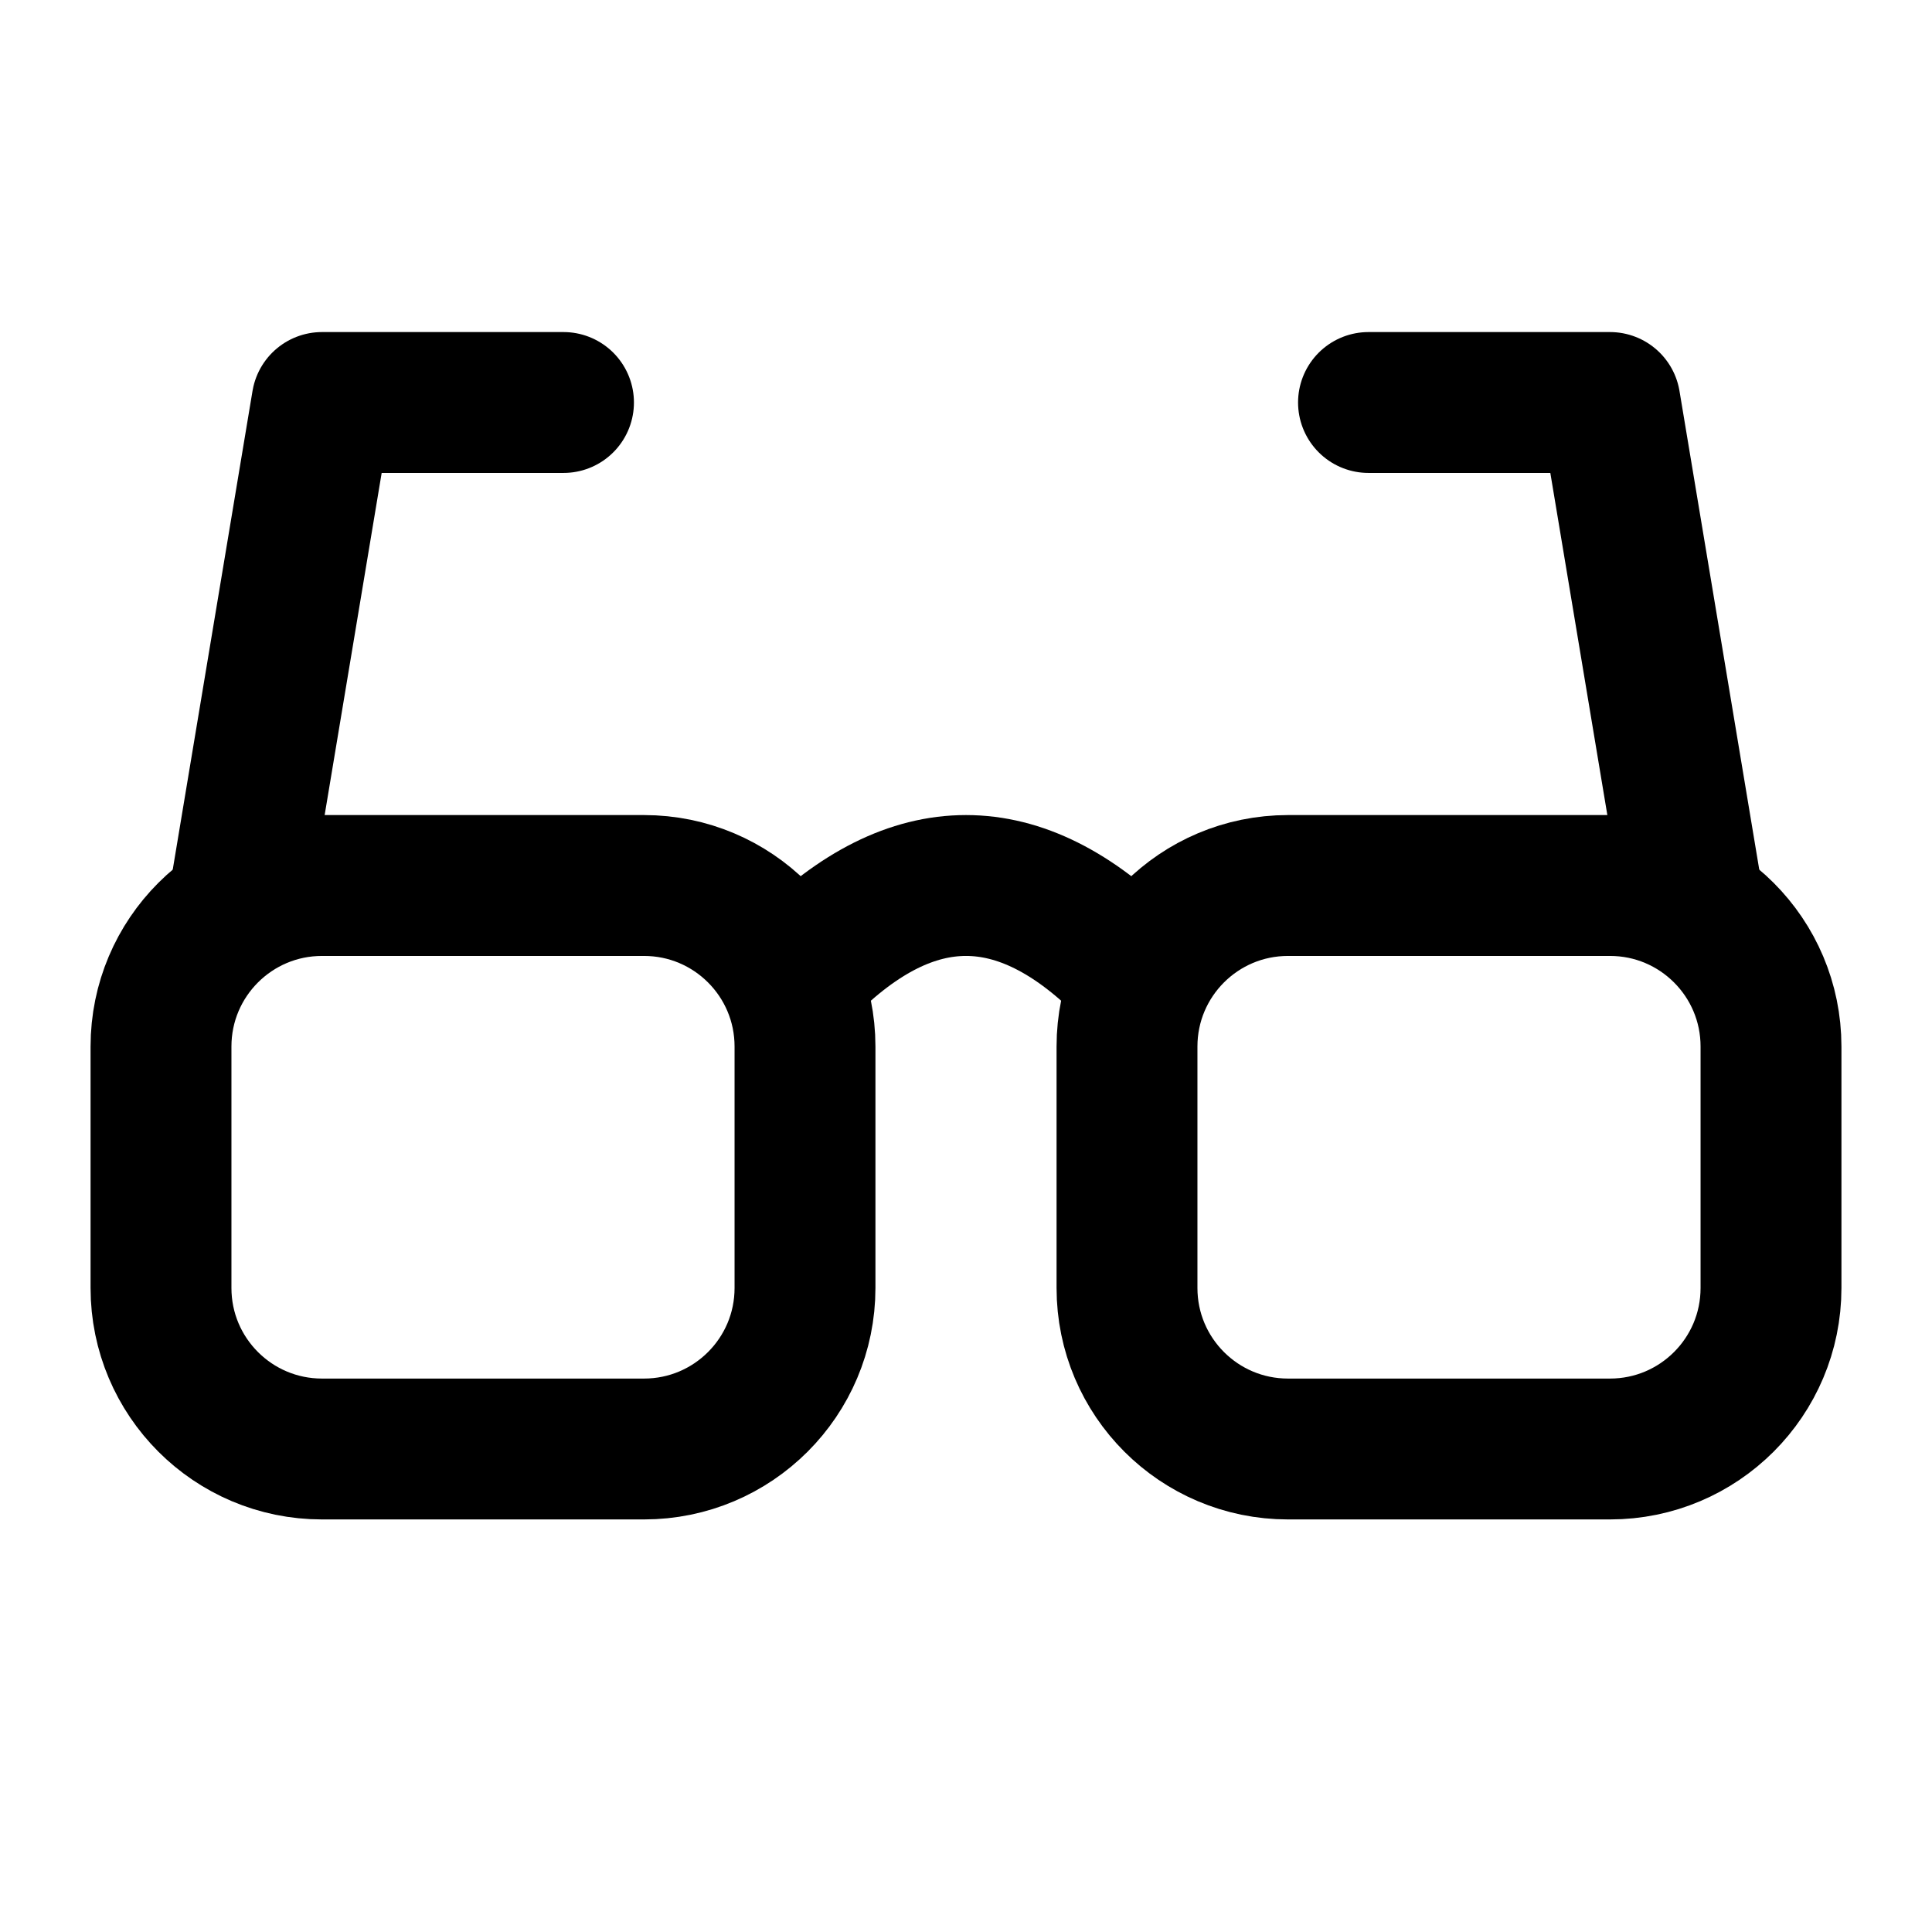
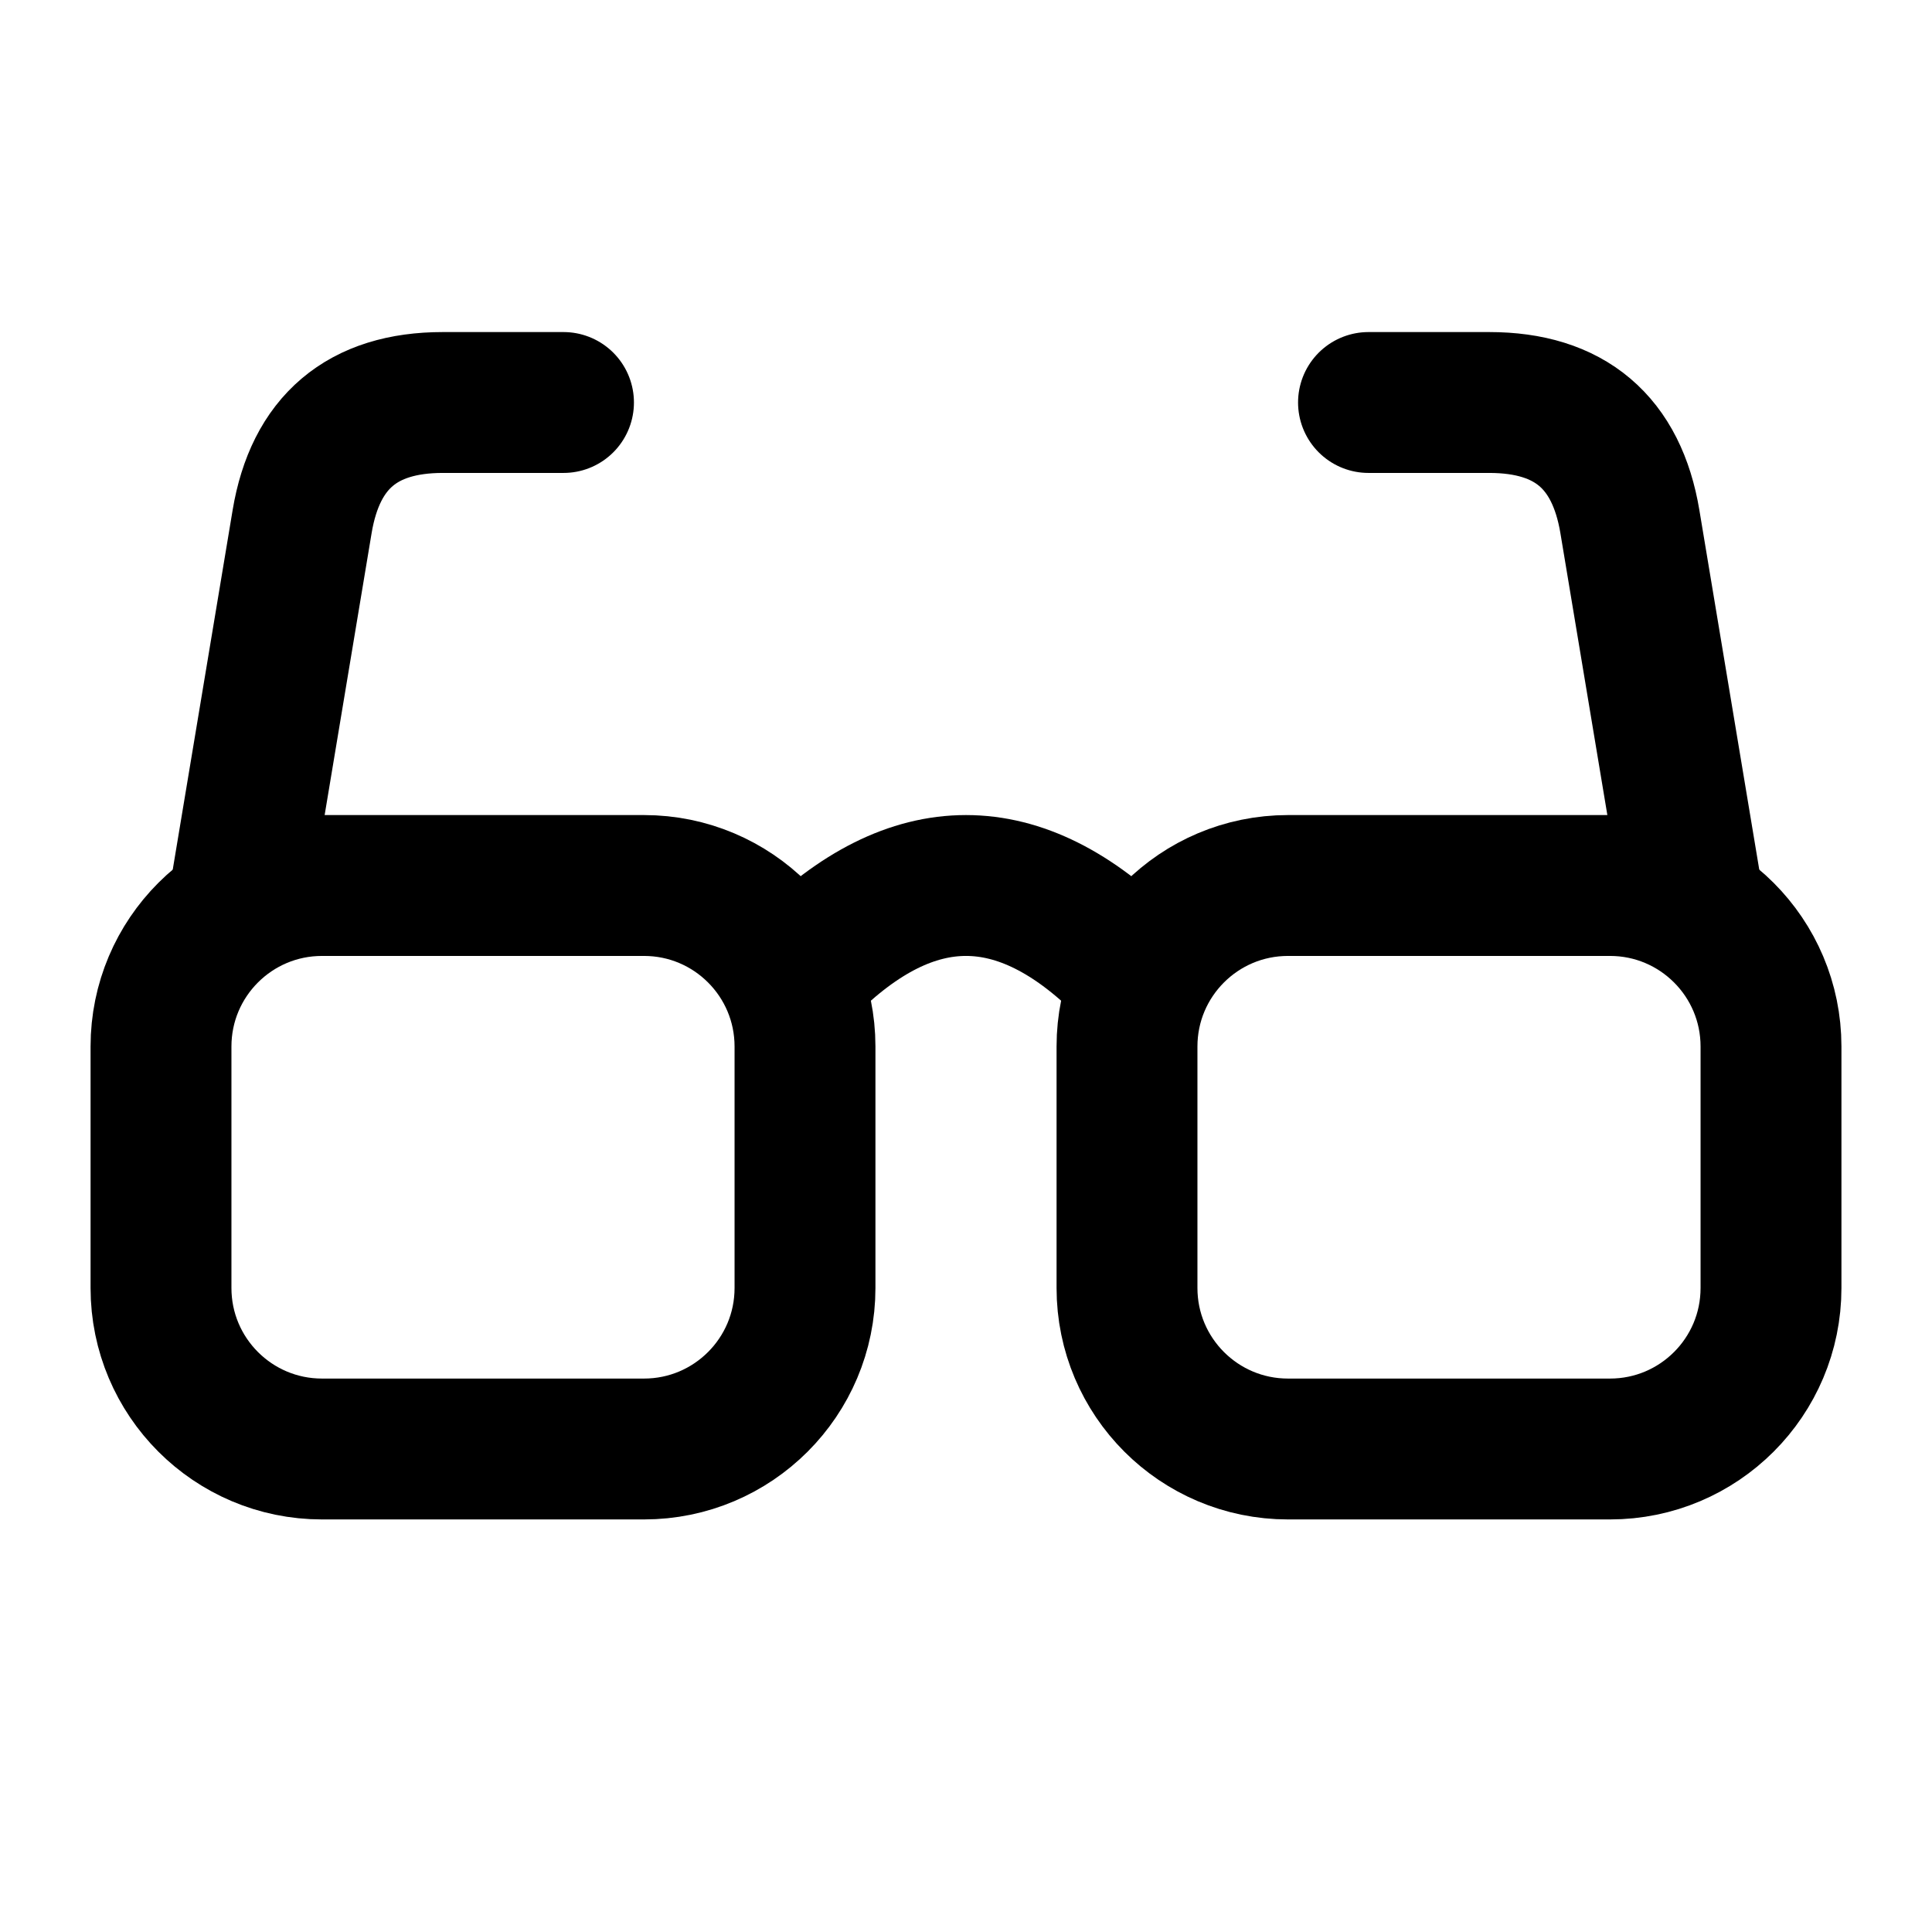
<svg xmlns="http://www.w3.org/2000/svg" viewBox="0 0 24 24" fill="none" stroke="currentColor" stroke-width="1.75" stroke-linecap="round" stroke-linejoin="round">
-   <path d="M3 11L4 5H7 M21 11L20 5H17 M10 12Q12 10 14 12" />
+   <path d="M3 11L3.753 6.48Q4 5 5.5 5H7 M21 11L20.247 6.48Q20 5 18.5 5H17 M10 12Q12 10 14 12" />
  <rect x="2" y="11" width="8" height="7" rx="2" />
  <rect x="14" y="11" width="8" height="7" rx="2" />
</svg>
